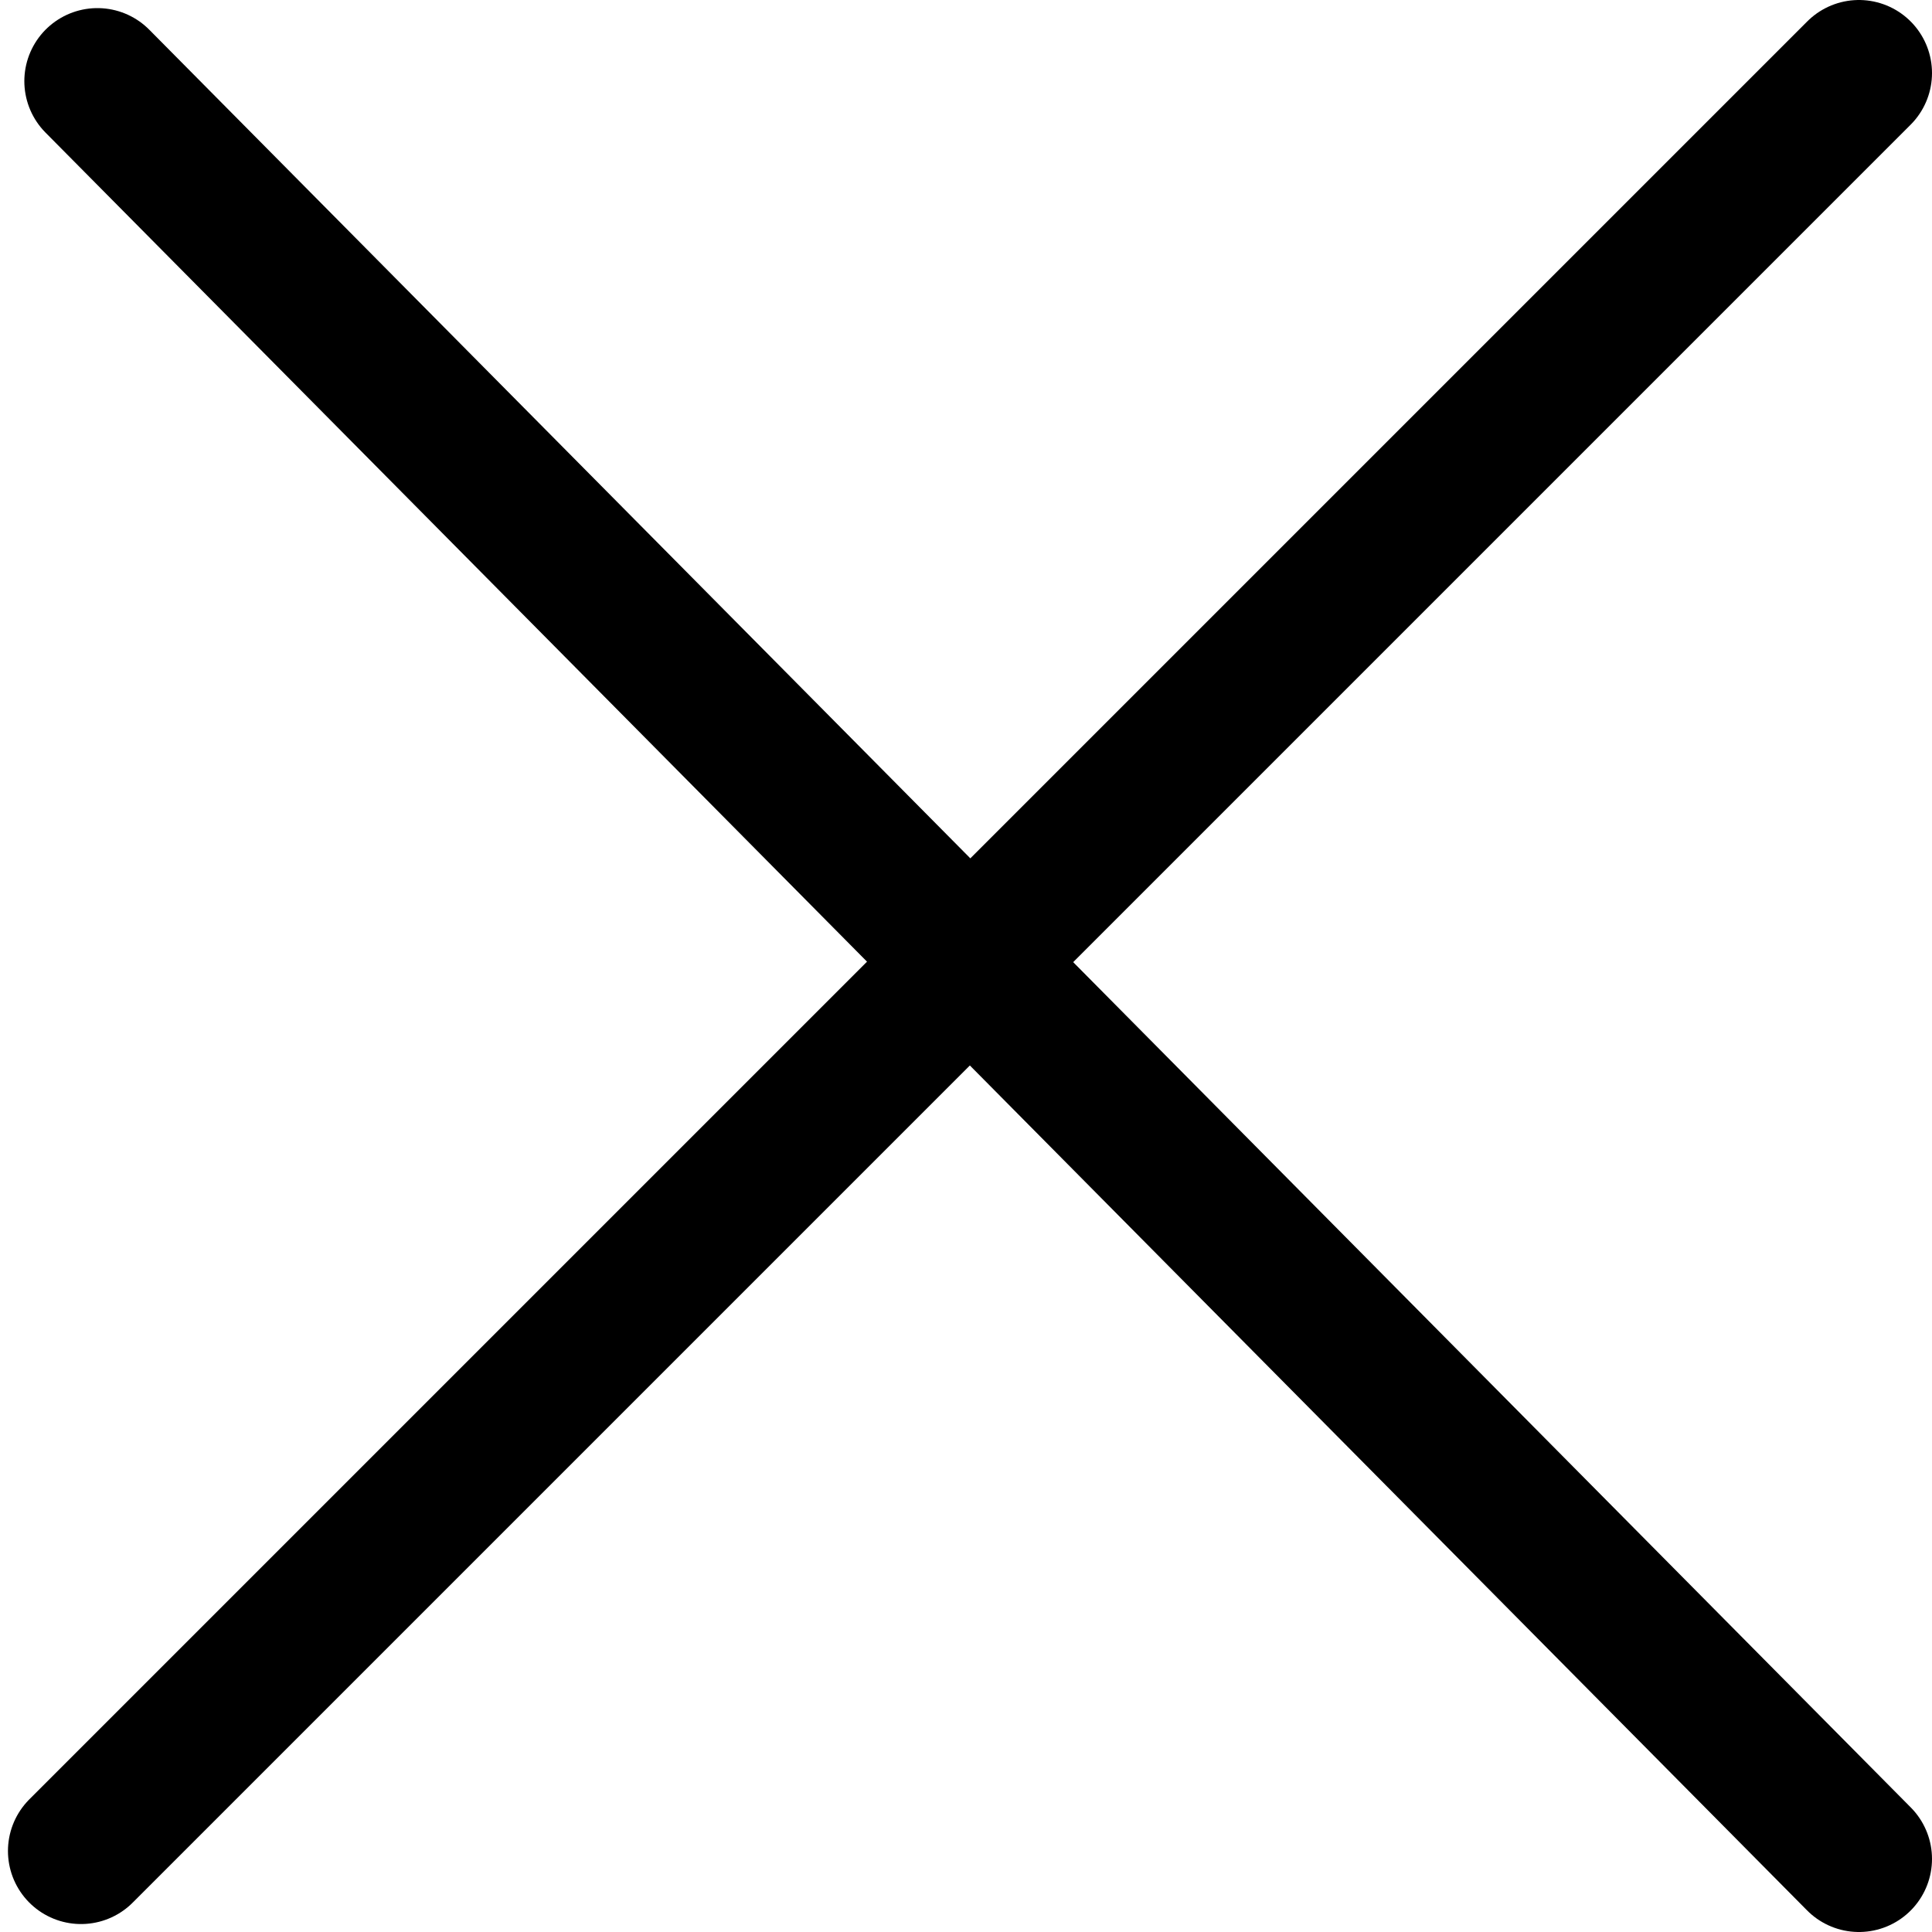
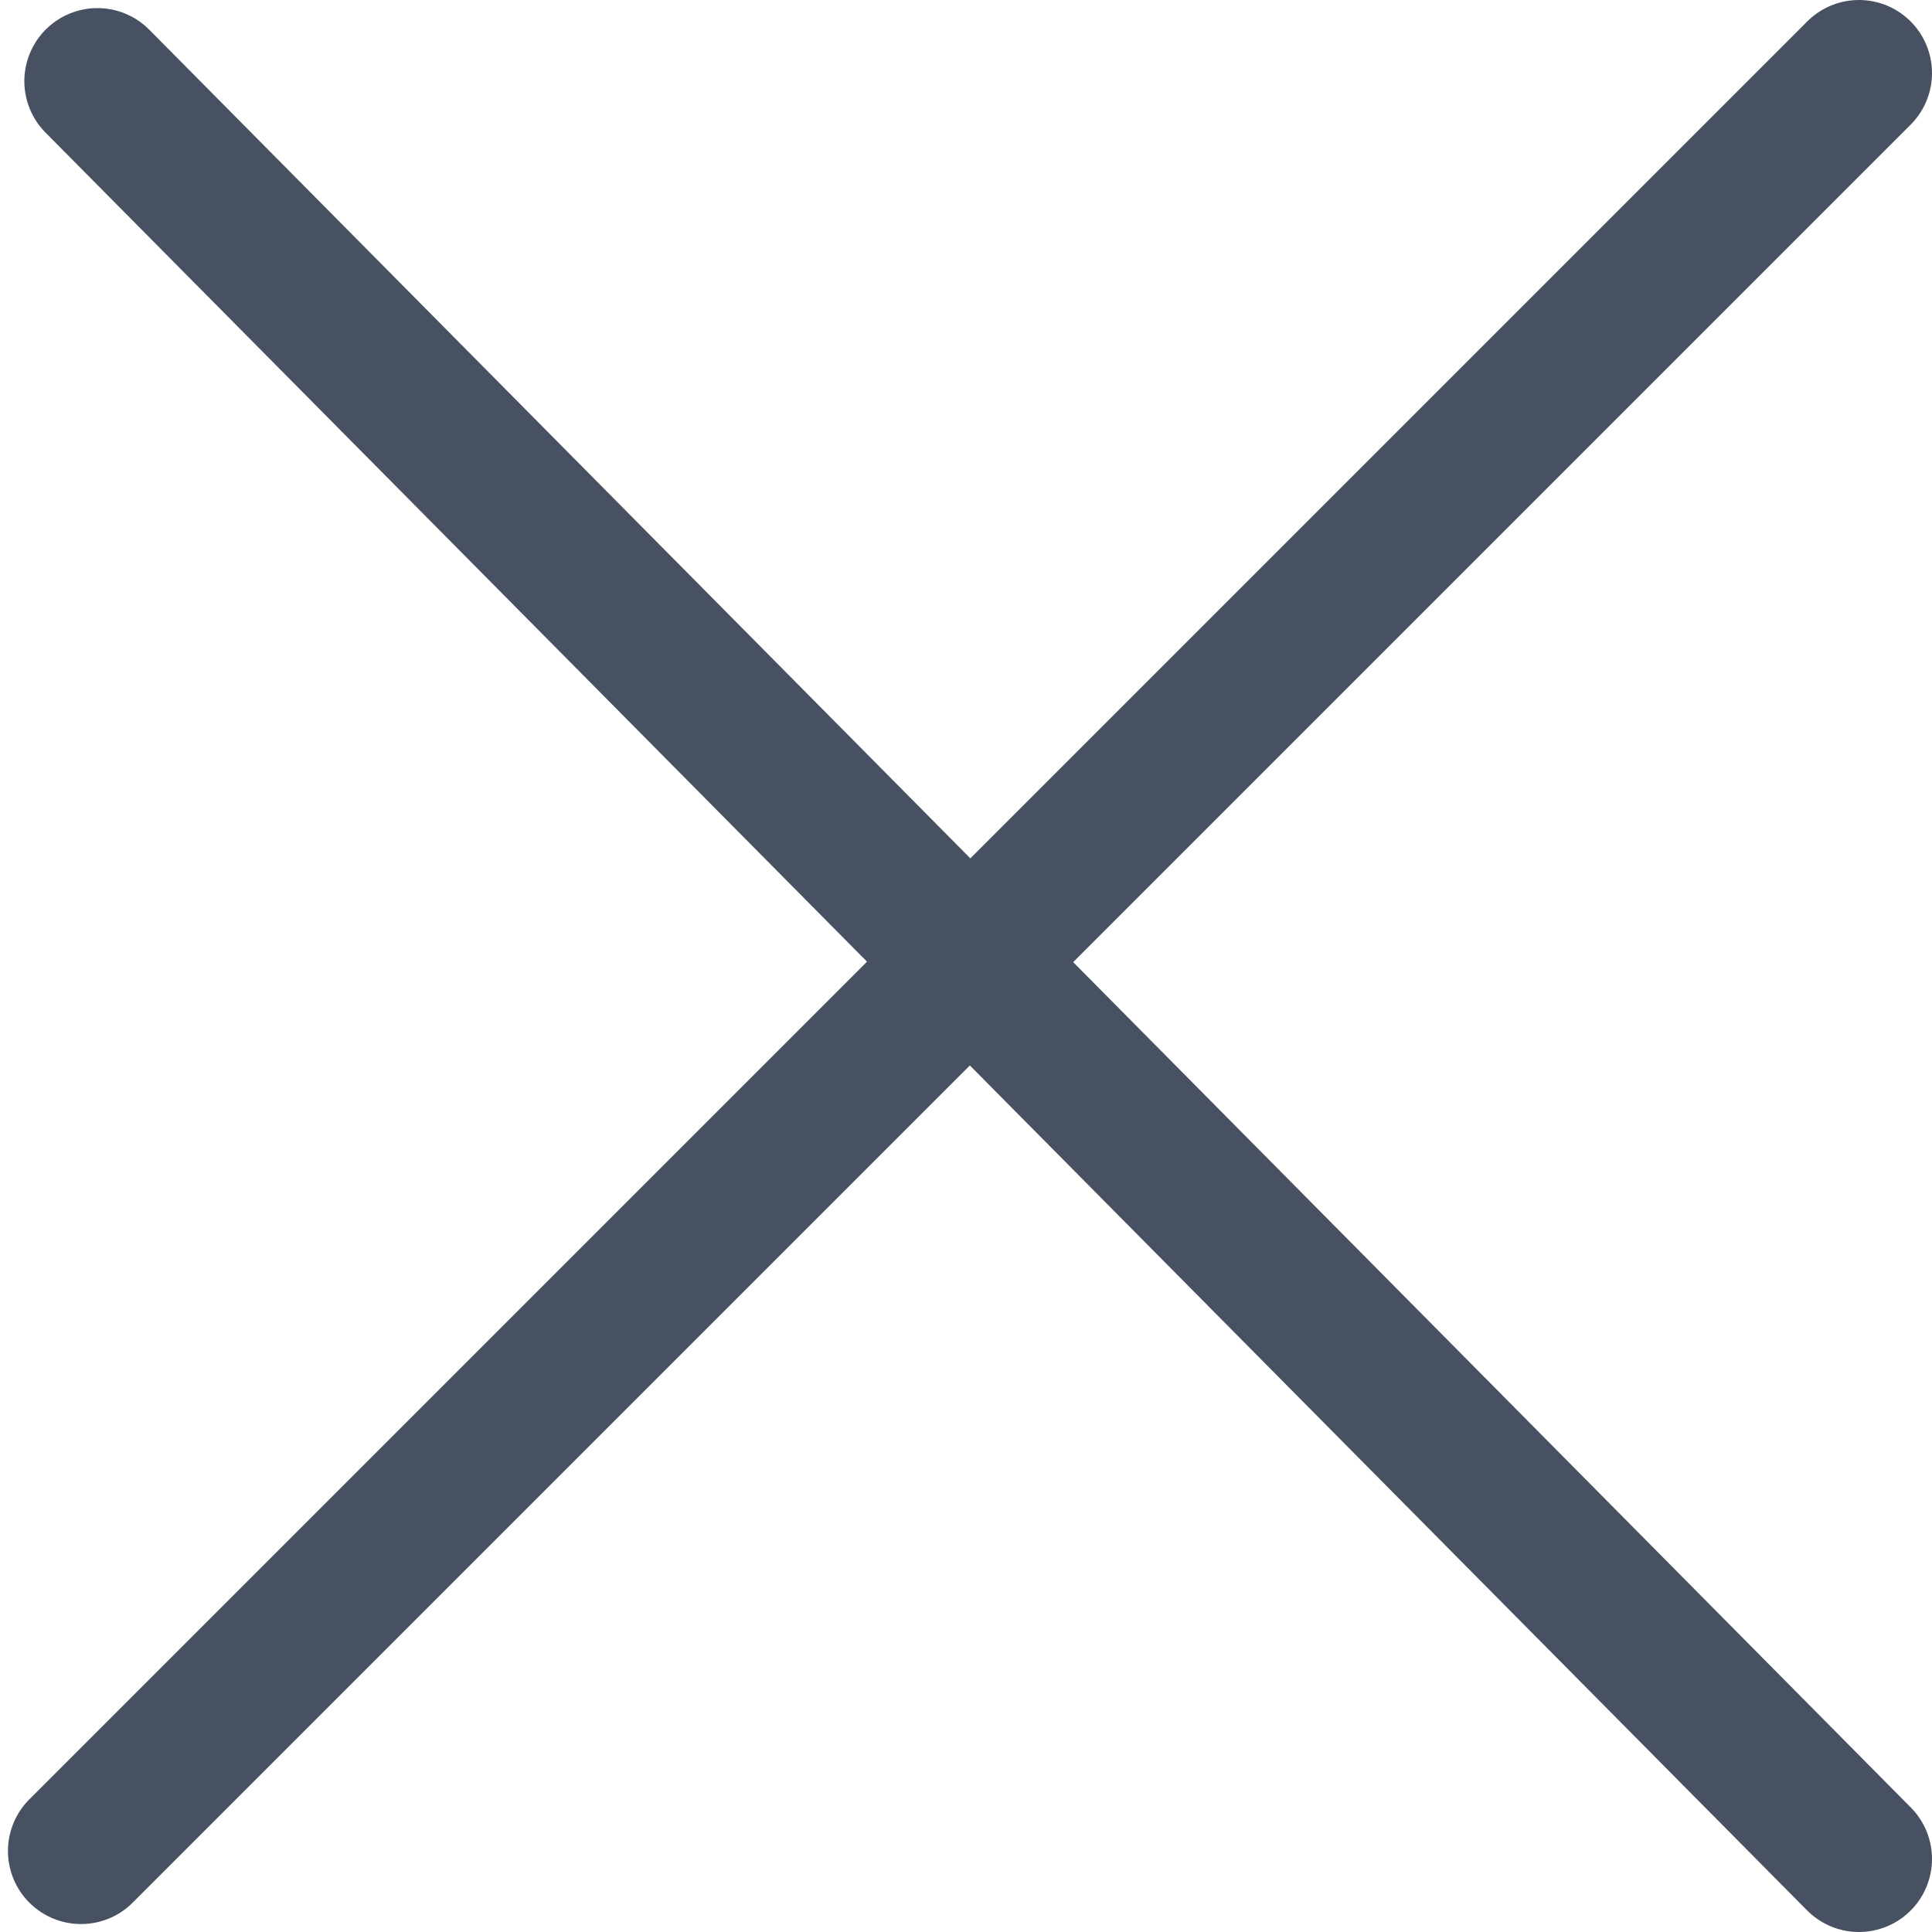
<svg xmlns="http://www.w3.org/2000/svg" width="119px" height="119px" viewBox="0 0 119 119" version="1.1">
  <defs />
  <g id="Page-1" stroke="none" stroke-width="1" fill="none" fill-rule="evenodd" stroke-linecap="round">
-     <g id="X" transform="translate(4, 4)" stroke="#000000" stroke-width="9">
+     <g id="X" transform="translate(4, 4)" stroke="#485161" stroke-width="9">
      <path d="M0.99,110.01 L110.5,0.5" id="Line-Copy-3" />
      <path d="M1.999,0.999 L110.5,110.5" id="Line-Copy-4" />
    </g>
  </g>
</svg>
